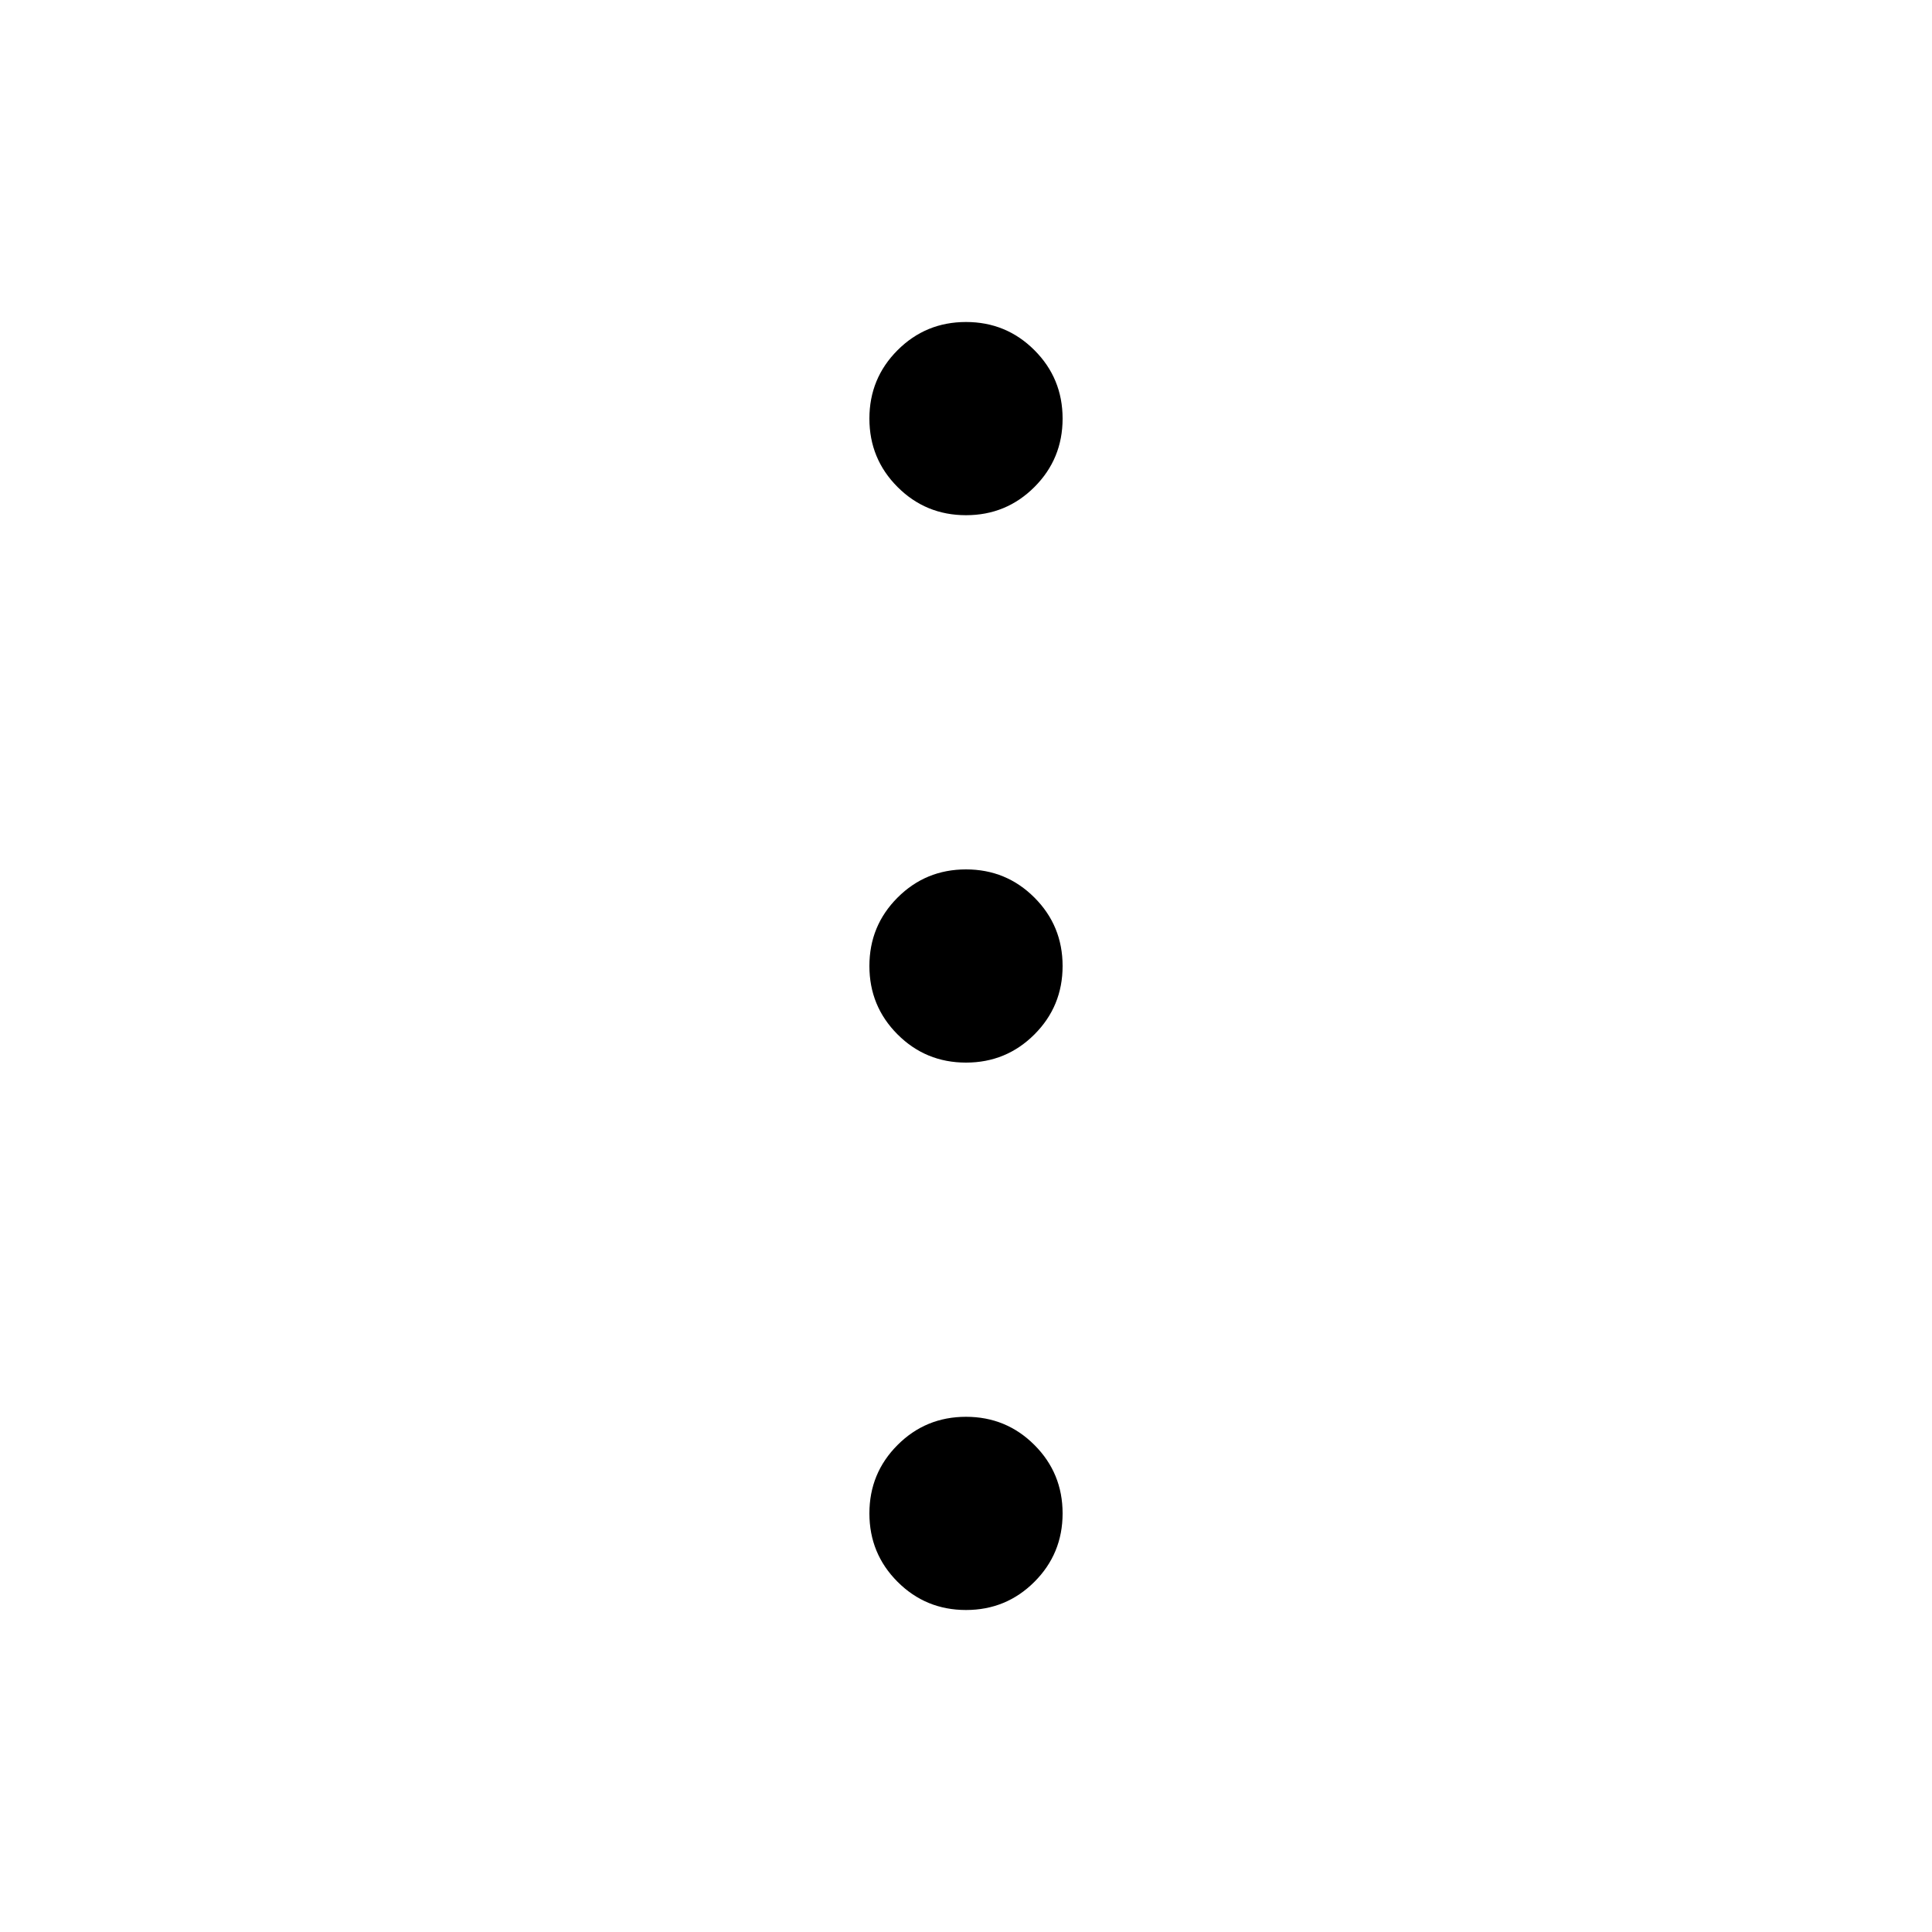
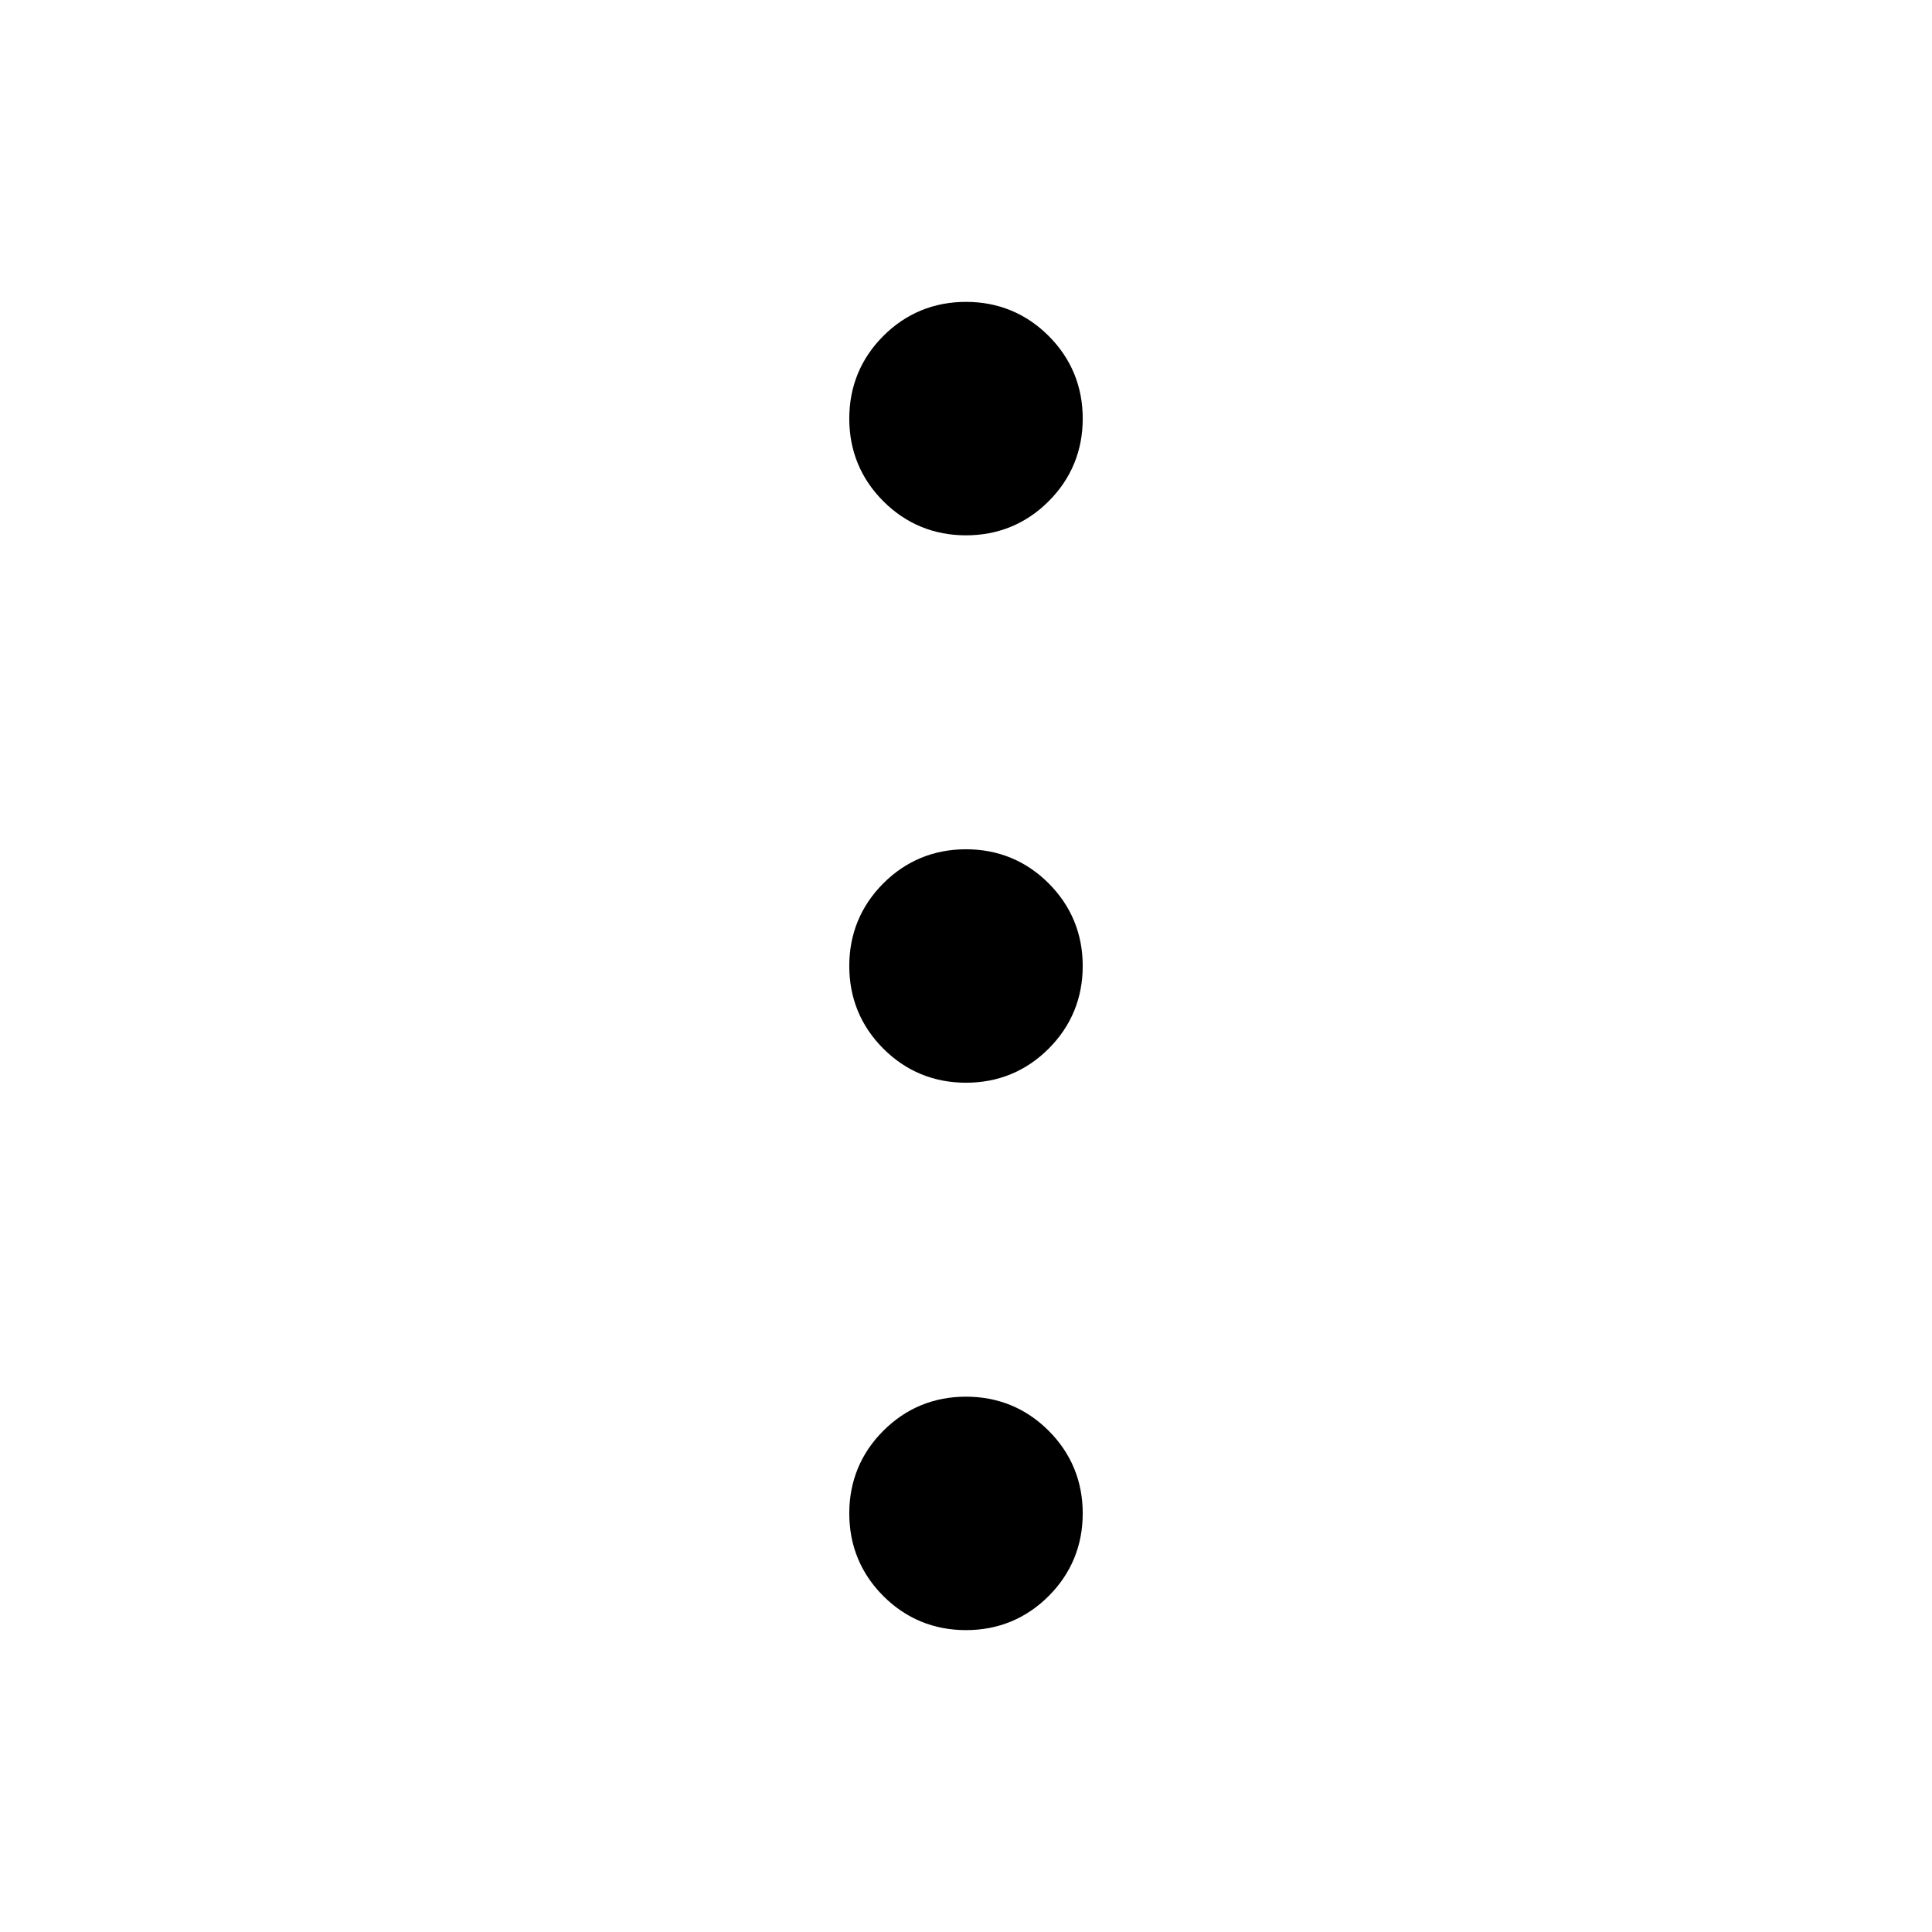
<svg xmlns="http://www.w3.org/2000/svg" height="48" width="48">
-   <path d="M24 40q-1 0-1.7-.7t-.7-1.7q0-1 .7-1.7t1.7-.7q1 0 1.7.7t.7 1.7q0 1-.7 1.7T24 40Zm0-13.6q-1 0-1.7-.7t-.7-1.7q0-1 .7-1.7t1.7-.7q1 0 1.7.7t.7 1.7q0 1-.7 1.7t-1.7.7Zm0-13.6q-1 0-1.7-.7t-.7-1.7q0-1 .7-1.7T24 8q1 0 1.7.7t.7 1.7q0 1-.7 1.7t-1.7.7Z" />
+   <path d="M24 40q-1 0-1.7-.7t-.7-1.7q0-1 .7-1.7t1.7-.7q1 0 1.7.7t.7 1.7q0 1-.7 1.7T24 40Zm0-13.6q-1 0-1.7-.7t-.7-1.7q0-1 .7-1.7t1.7-.7q1 0 1.7.7t.7 1.7q0 1-.7 1.7t-1.7.7Zm0-13.6q-1 0-1.7-.7t-.7-1.7q0-1 .7-1.7T24 8q1 0 1.7.7t.7 1.7q0 1-.7 1.7t-1.7.7Z" fill="black" stroke="black" stroke-width="1" />
</svg>
